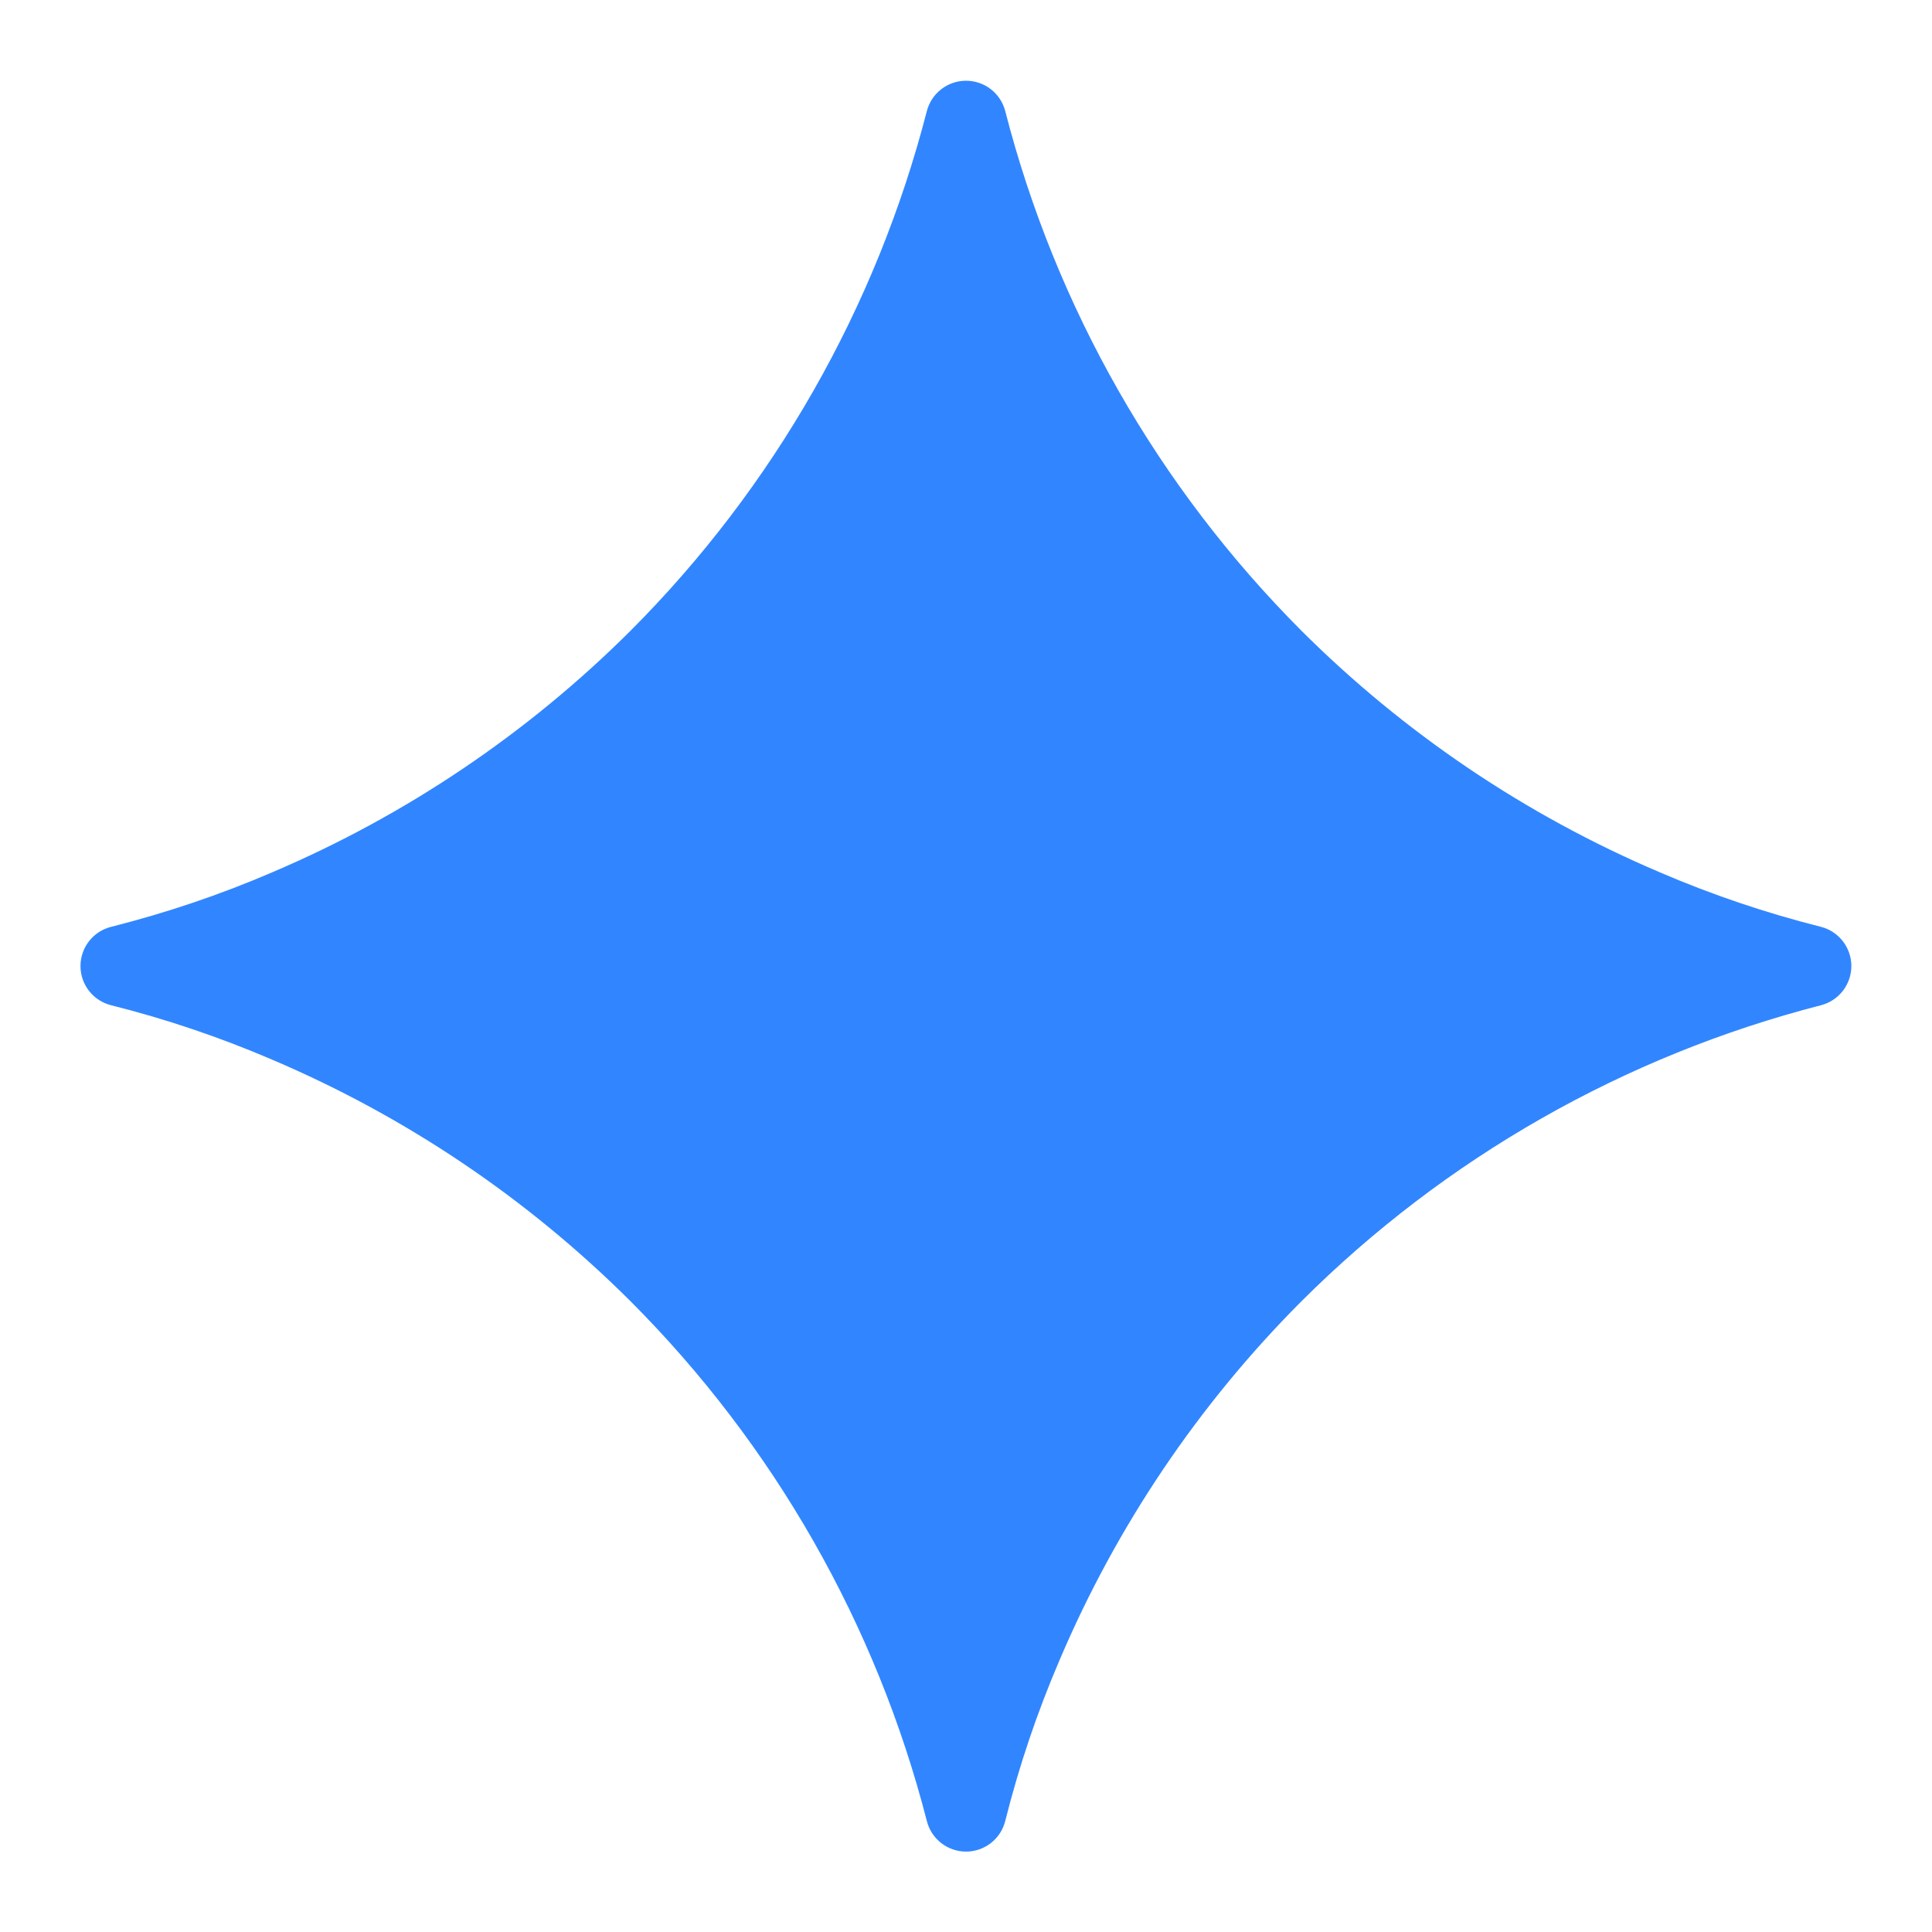
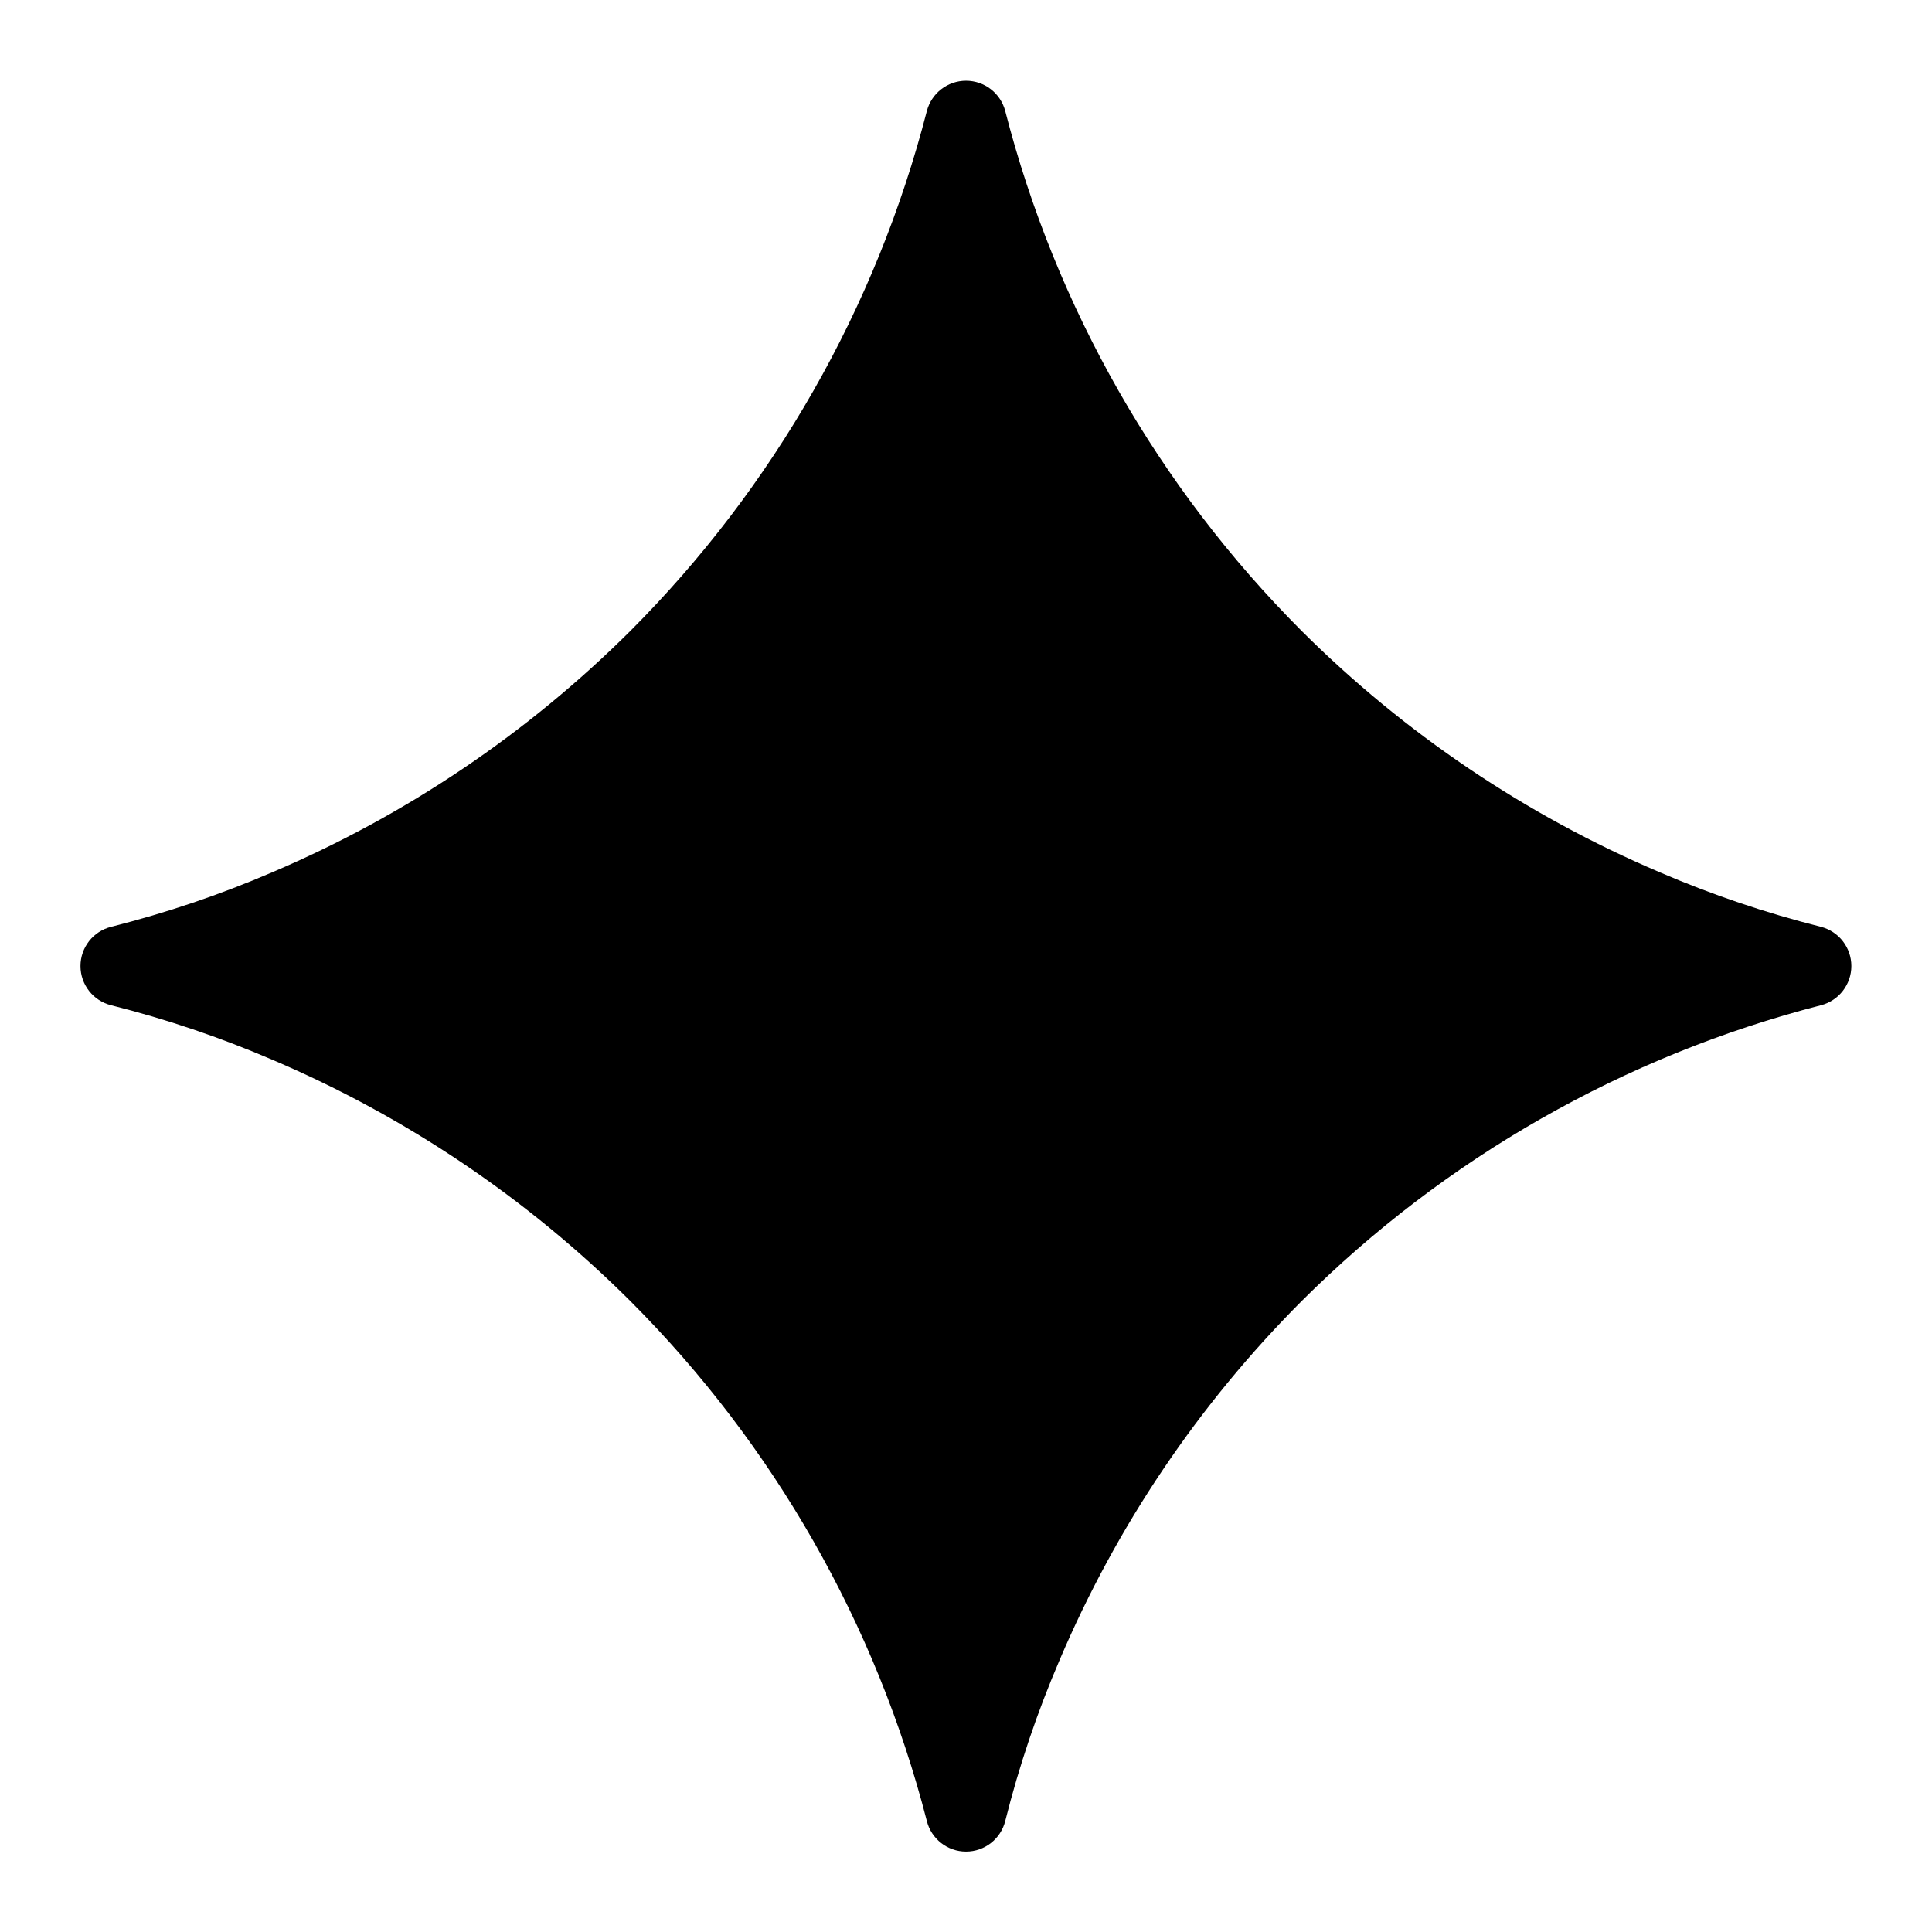
- <svg xmlns="http://www.w3.org/2000/svg" width="24" height="24" viewBox="0 0 24 24">
-   <path d="M20.616 10.835a14.147 14.147 0 01-4.45-3.001 14.111 14.111 0 01-3.678-6.452.503.503 0 00-.975 0 14.134 14.134 0 01-3.679 6.452 14.155 14.155 0 01-4.45 3.001c-.65.28-1.318.505-2.002.678a.502.502 0 000 .975c.684.172 1.35.397 2.002.677a14.147 14.147 0 014.45 3.001 14.112 14.112 0 013.679 6.453.502.502 0 00.975 0c.172-.685.397-1.351.677-2.003a14.145 14.145 0 013.001-4.45 14.113 14.113 0 016.453-3.678.503.503 0 000-.975 13.245 13.245 0 01-2.003-.678z" fill="#3186FF" />
+ <svg xmlns="http://www.w3.org/2000/svg" fill="currentColor" fill-rule="evenodd" height="1em" style="flex:none;line-height:1" viewBox="0 0 24 24" width="1em">
+   <path d="M20.616 10.835a14.147 14.147 0 01-4.45-3.001 14.111 14.111 0 01-3.678-6.452.503.503 0 00-.975 0 14.134 14.134 0 01-3.679 6.452 14.155 14.155 0 01-4.45 3.001c-.65.28-1.318.505-2.002.678a.502.502 0 000 .975c.684.172 1.35.397 2.002.677a14.147 14.147 0 014.45 3.001 14.112 14.112 0 013.679 6.453.502.502 0 00.975 0c.172-.685.397-1.351.677-2.003a14.145 14.145 0 013.001-4.45 14.113 14.113 0 016.453-3.678.503.503 0 000-.975 13.245 13.245 0 01-2.003-.678z" />
</svg>
